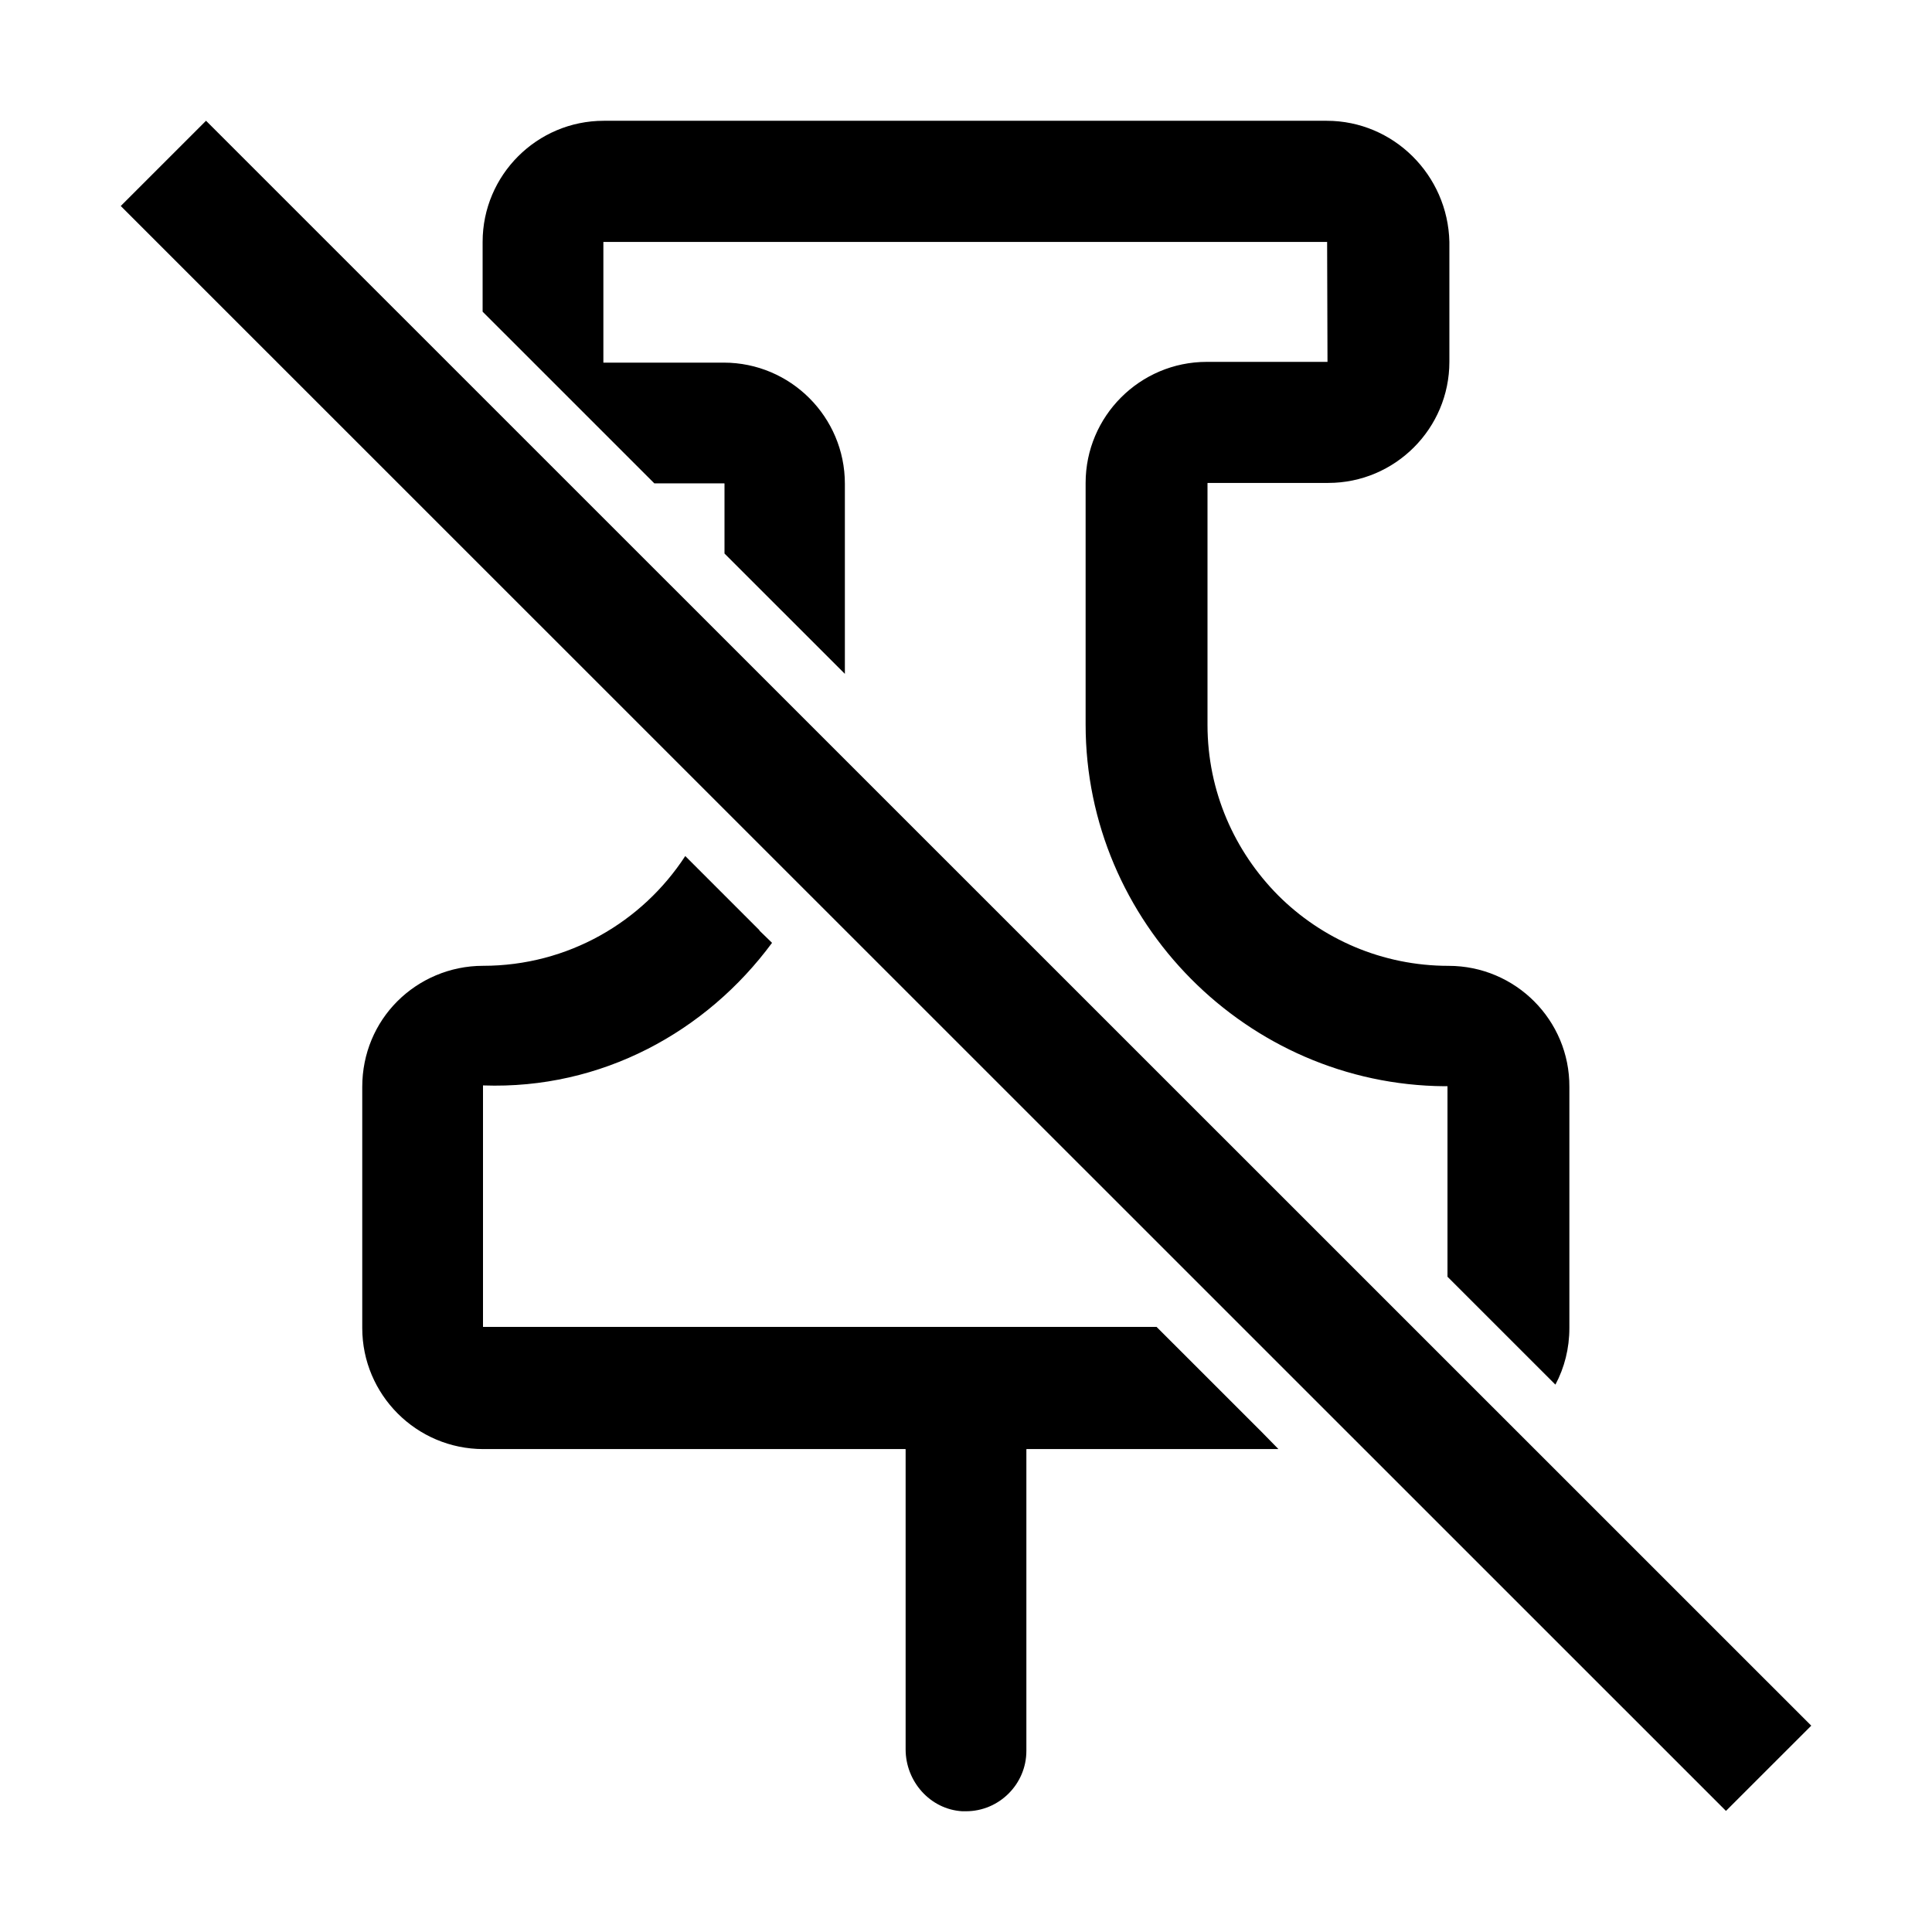
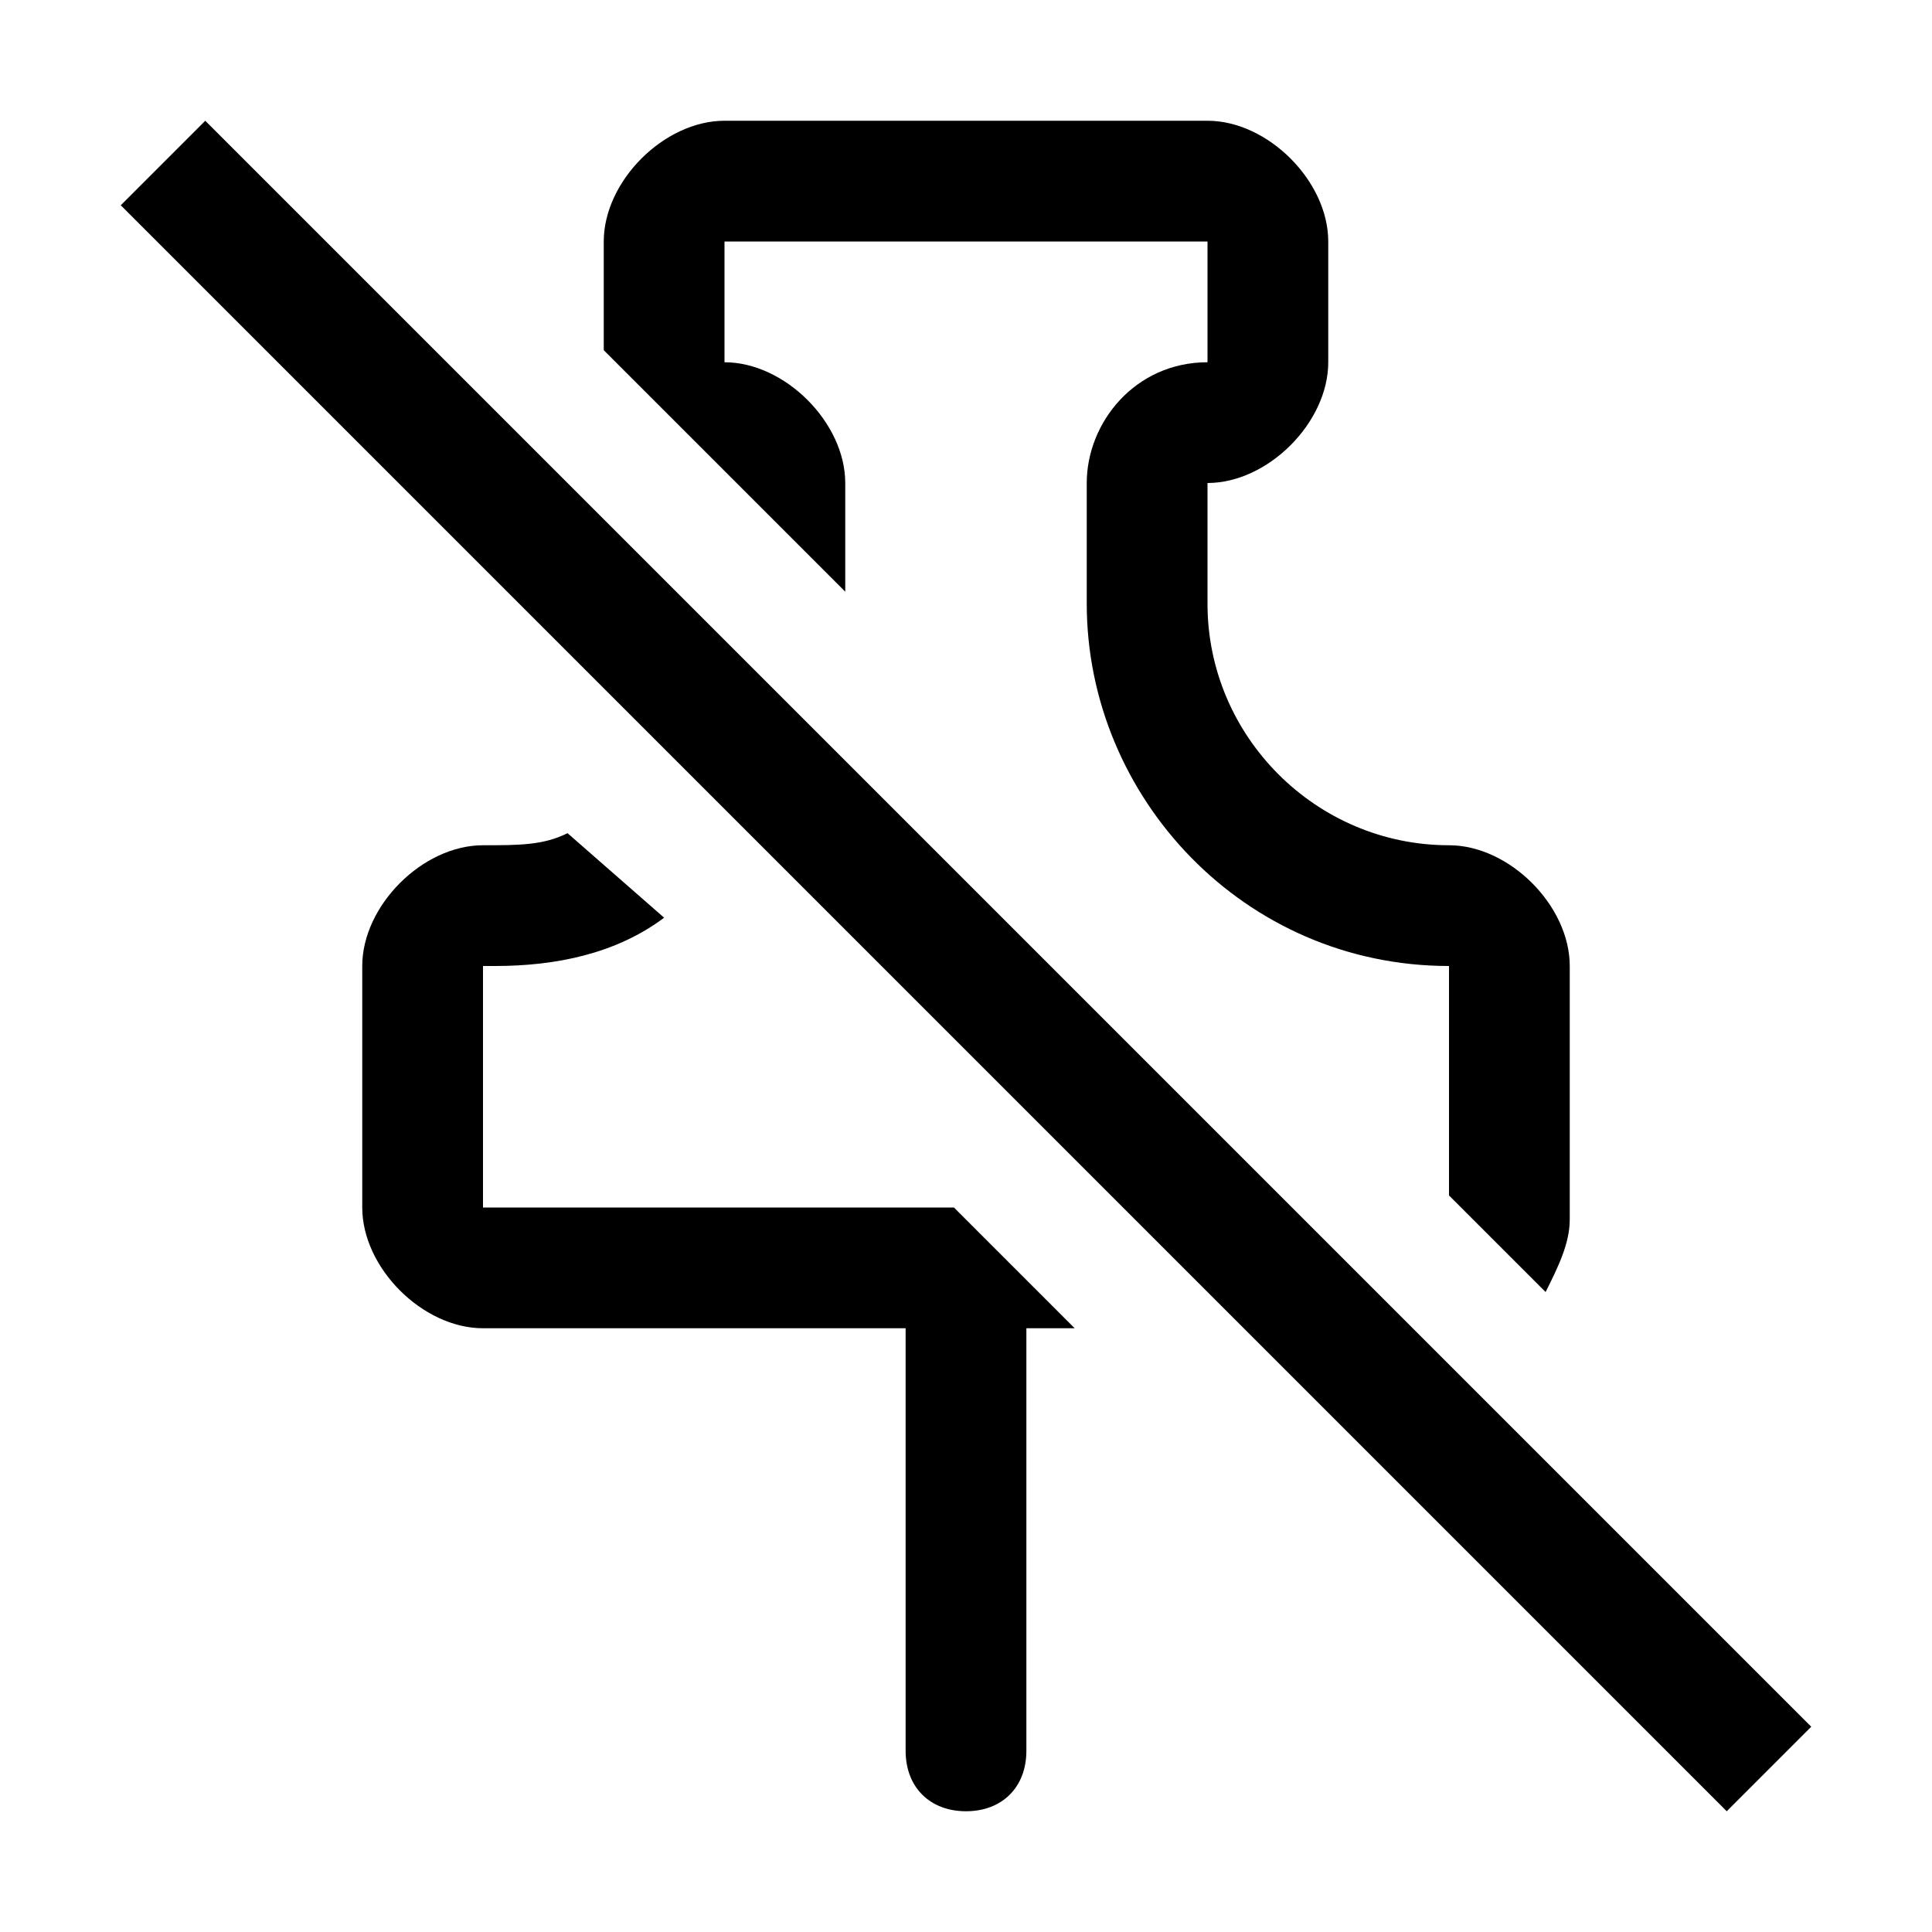
<svg xmlns="http://www.w3.org/2000/svg" width="512" height="512" viewBox="0 0 512 512">
-   <path d="m333.9,379.03l-27.4-27.39h-178.5v-63.99h.1c31.3,1.1,59.1-14.2,76.5-37.79l-3.4-3.3h.1l-19.7-19.7c-11.4,17.5-31.1,29.09-53.6,29.09-8.8,0-16.9,3.6-22.7,9.4-5.8,5.8-9.3,13.8-9.3,22.69v63.89c0,17.7,14.4,32.09,32.1,32.09h111.8s.1,0,.1.1v79.48c0,8.5,6.5,15.9,15,16.4h1c8.8,0,16-7.2,16-16v-79.88s0-.1.1-.1h66.7l-4.9-5h0Zm50-123.07c-17.6,0-33.6-7.1-45.2-18.7-11.5-11.6-18.7-27.49-18.7-45.19v-63.99s0-.1.1-.1h31.9c17.7,0,32.1-14.4,32.1-32.09v-31.79c-.4-17.7-14.8-32.09-32.5-32.09h-191.6c-17.7,0-32.1,14.4-32.1,32.09v18.5l45.5,45.49h18.5s.1,0,.1.1v18.5l31.9,31.89v-50.39c0-17.7-14.4-32.09-32.1-32.09h-31.9v-31.99h191.8l.1,31.79h-32c-17.7,0-32.1,14.4-32.1,32.09v63.99c0,52.39,42.8,95.48,95.1,95.88h.8v50.49l28.6,28.59c2.4-4.5,3.7-9.6,3.7-15v-63.89c.1-17.7-14.3-32.09-32-32.09h0Zm-32.3-191.96c.1,0,.1.1,0,0h0Zm128.4,393.32l-22.6,22.59L32,54.59l22.6-22.59,425.4,425.32h0Z" />
+   <path d="M252.8 320H128V256H131.2C147.2 256 163.2 252.8 176 243.2L150.4 220.8C144 224 137.6 224 128 224C112 224 96 240 96 256V320C96 336 112 352 128 352H240V464C240 473.6 246.4 480 256 480C265.6 480 272 473.6 272 464V352H284.8L252.8 320ZM384 224C348.8 224 320 195.2 320 160V128C336 128 352 112 352 96V64C352 48 336 32 320 32H192C176 32 160 48 160 64V92.8L224 156.8V128C224 112 208 96 192 96V64H320V96C300.8 96 288 112 288 128V160C288 211.2 329.6 256 384 256V316.8L409.6 342.4C412.8 336 416 329.6 416 323.2V256C416 240 400 224 384 224ZM480 457.6L457.6 480L329.6 352L297.6 320L201.6 224L179.2 201.6L32 54.4L54.4 32L192 169.6L217.6 195.2L342.4 320L480 457.6Z" />
</svg>
